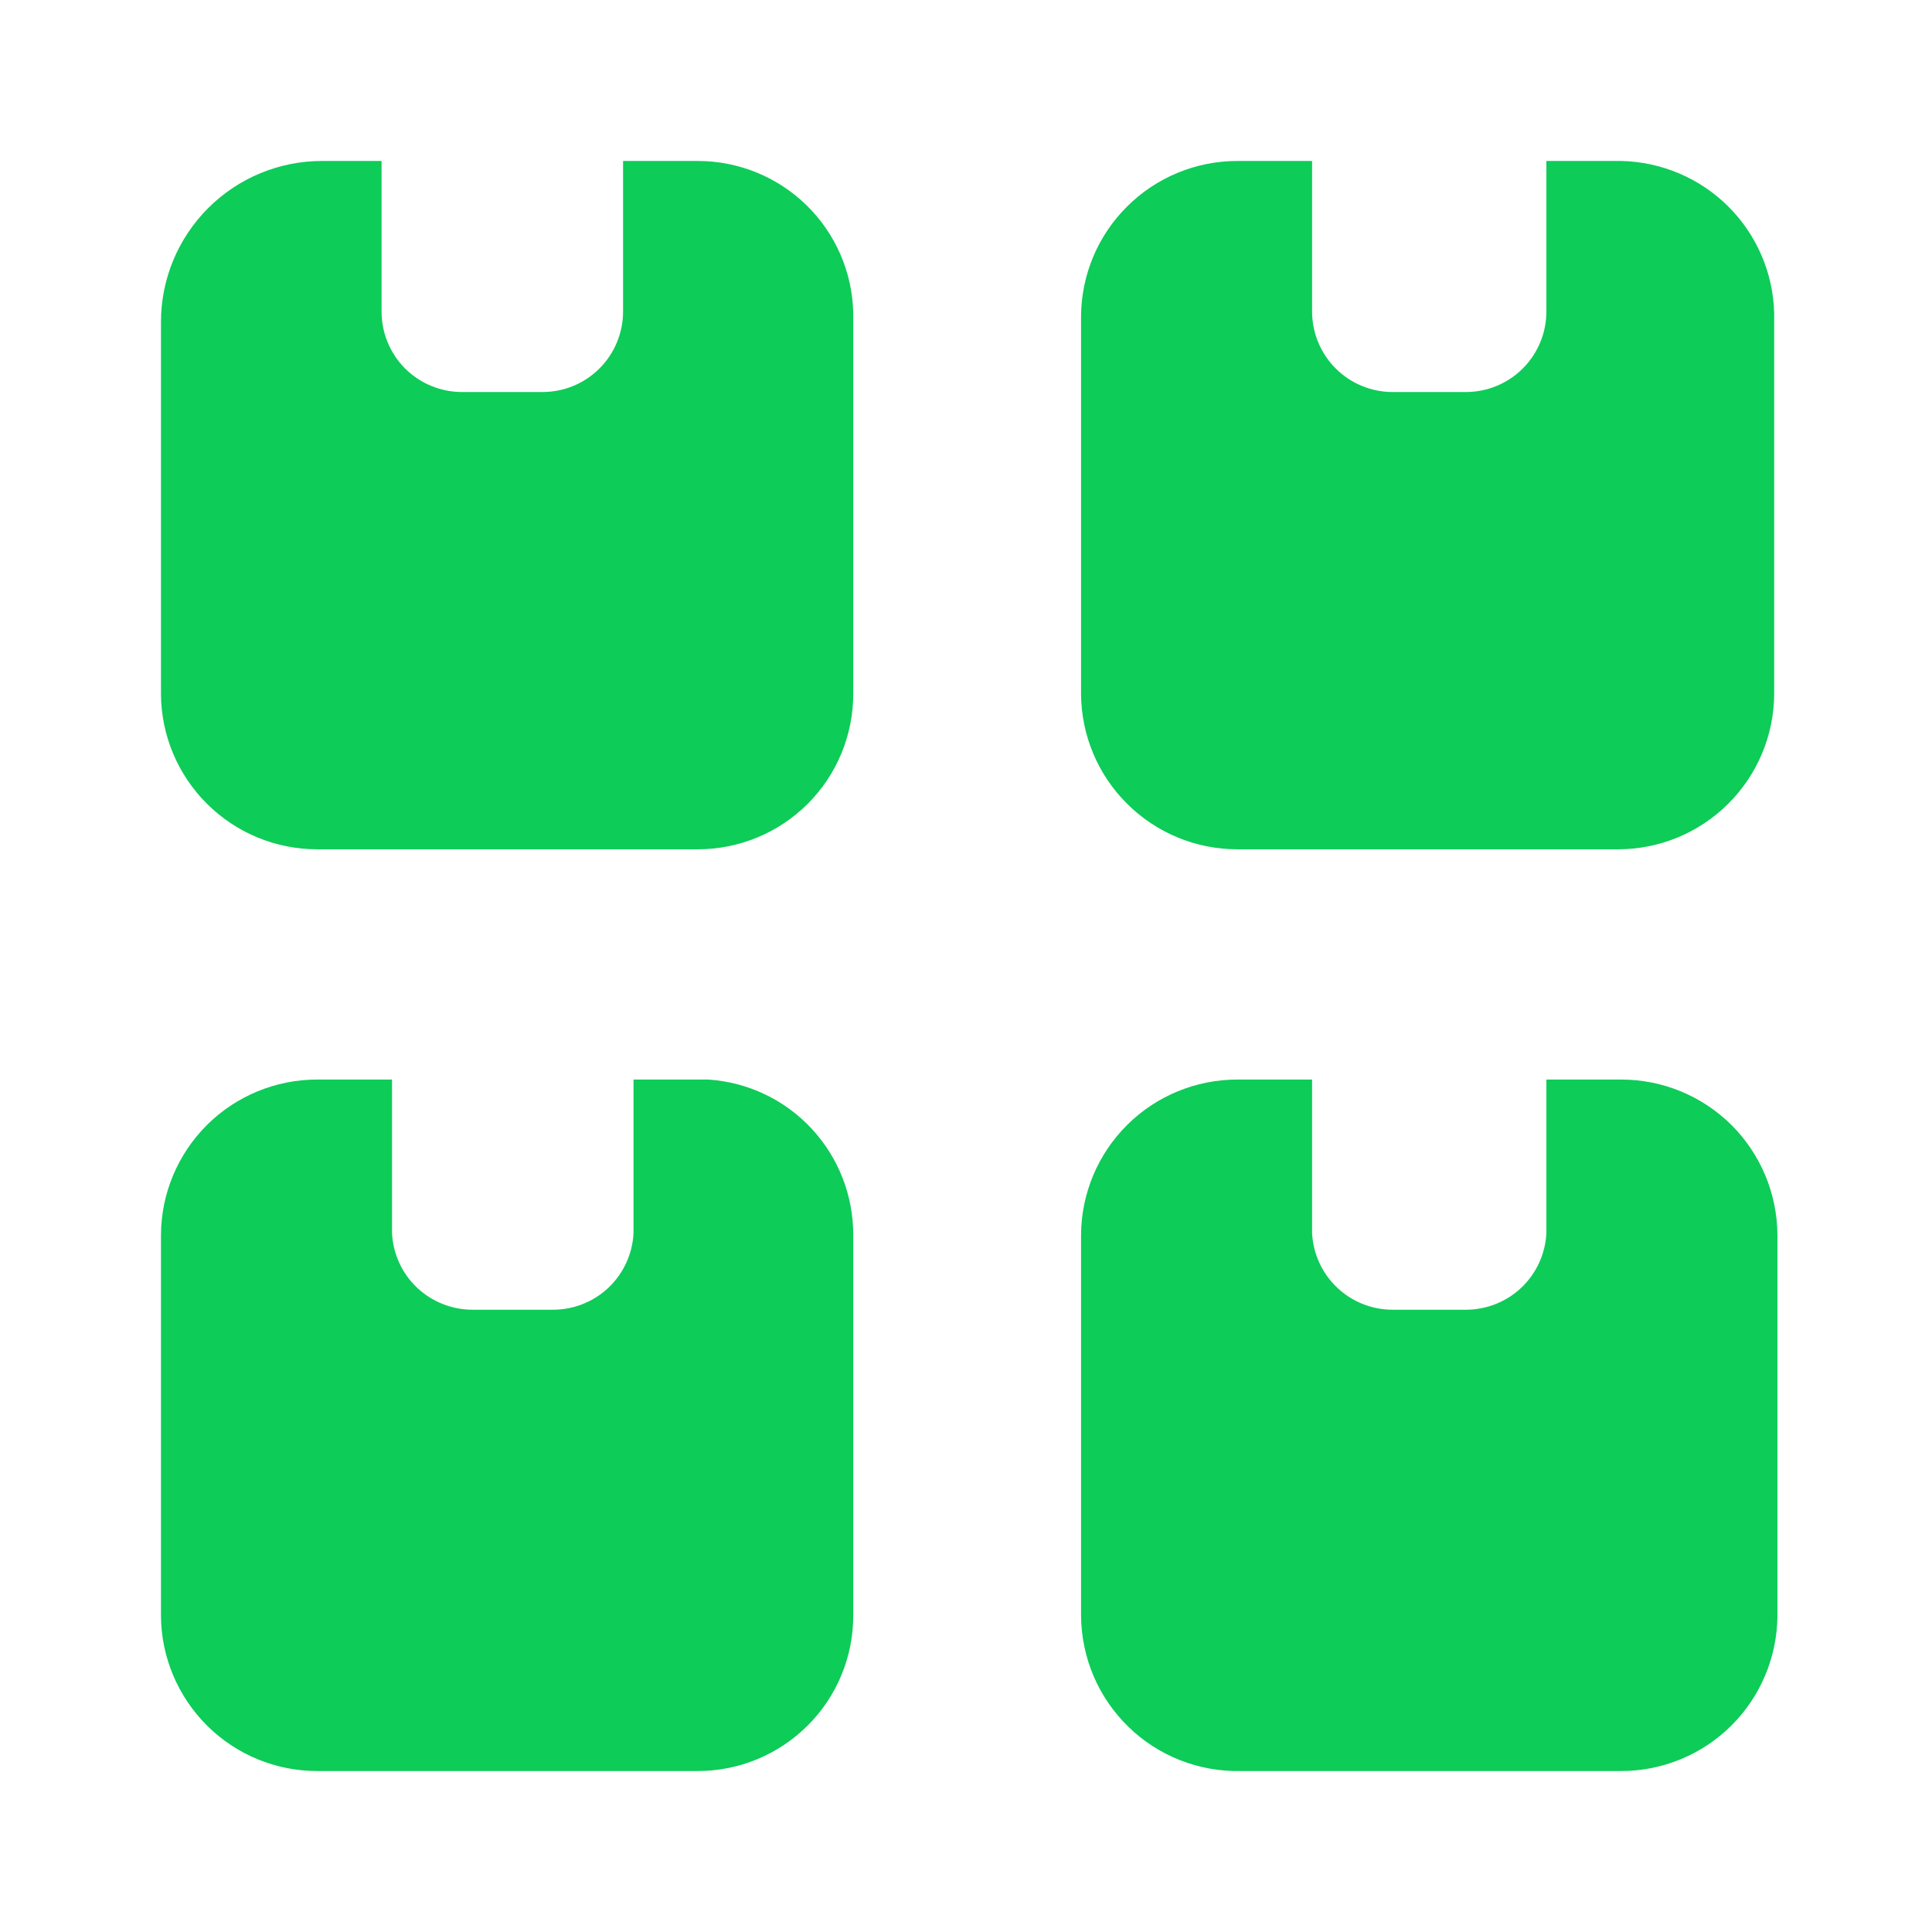
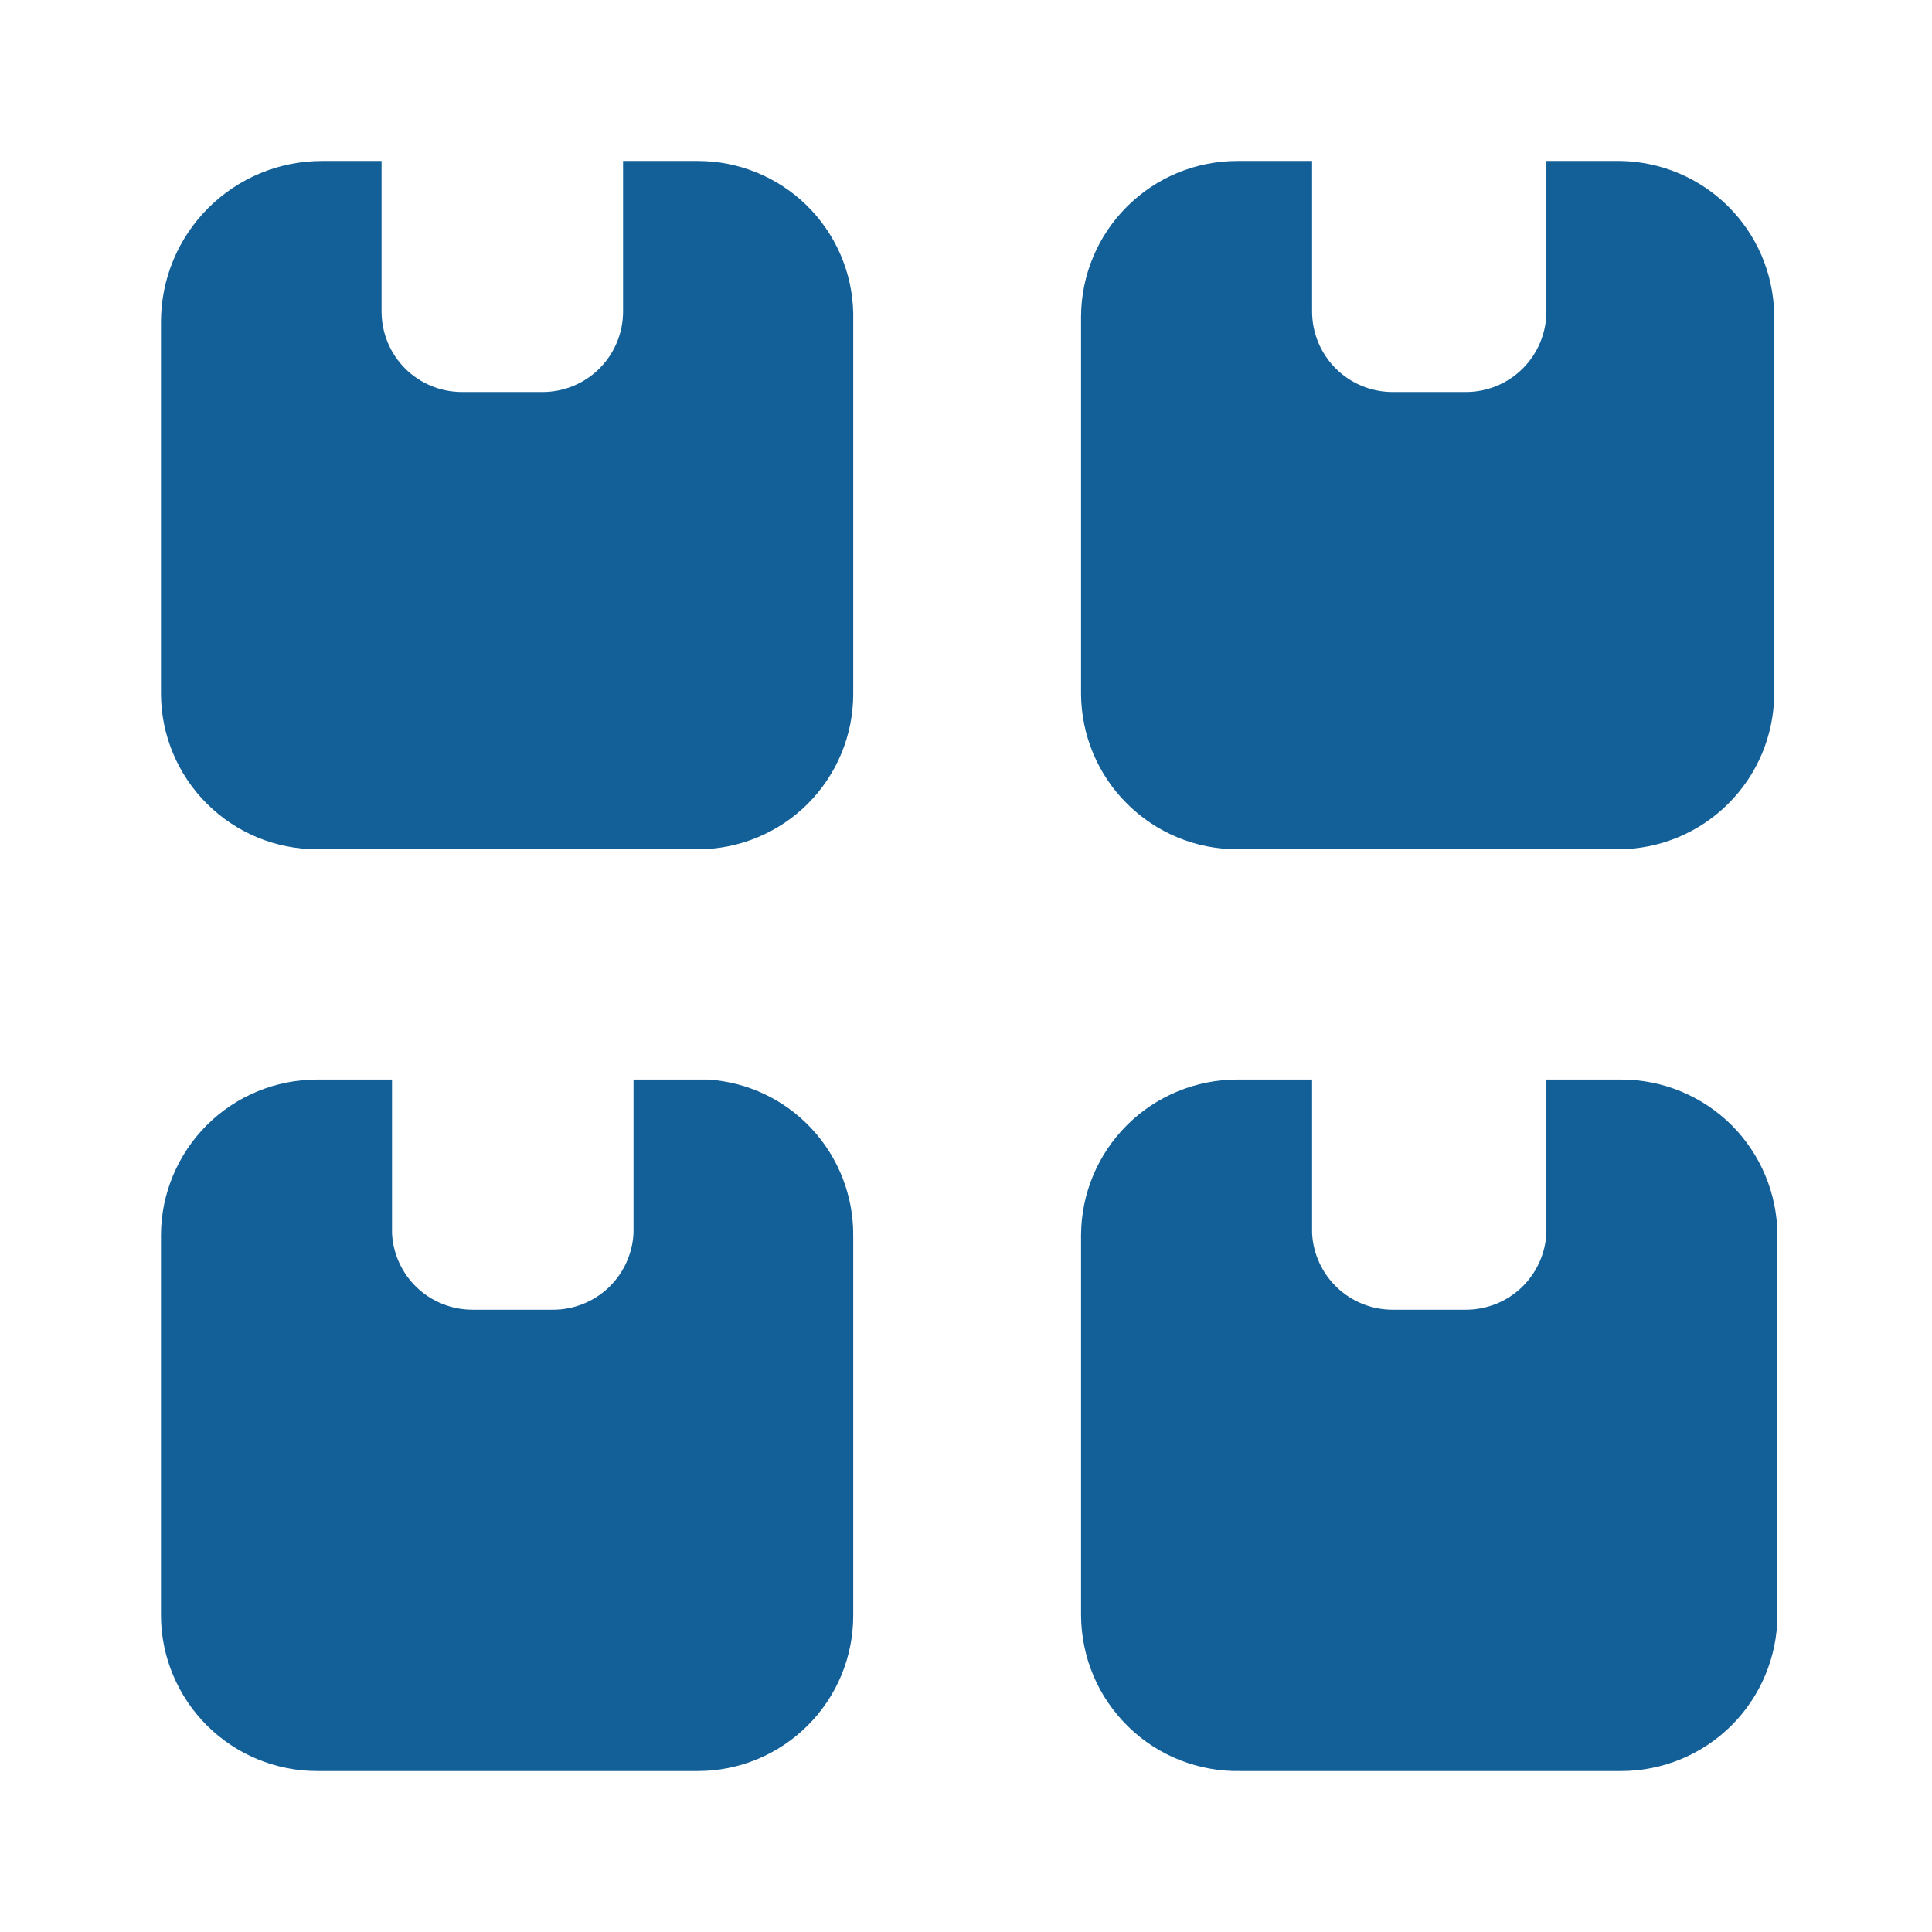
<svg xmlns="http://www.w3.org/2000/svg" width="22" height="22" viewBox="0 0 22 22" fill="none">
-   <path d="M9.716 14.062V18.398C9.716 18.867 9.53 19.317 9.198 19.648C8.866 19.98 8.416 20.167 7.947 20.167H3.611C3.141 20.167 2.69 19.981 2.357 19.649C2.024 19.317 1.835 18.867 1.833 18.398V14.062C1.835 13.592 2.024 13.142 2.357 12.81C2.69 12.479 3.141 12.293 3.611 12.293H4.464V14.043C4.476 14.278 4.577 14.5 4.748 14.662C4.919 14.824 5.145 14.914 5.381 14.914H6.297C6.533 14.914 6.759 14.824 6.93 14.662C7.1 14.5 7.202 14.278 7.214 14.043V12.293H8.066C8.515 12.323 8.935 12.522 9.241 12.851C9.547 13.18 9.717 13.612 9.716 14.062ZM18.461 12.293H17.609V14.043C17.597 14.278 17.495 14.5 17.325 14.662C17.154 14.824 16.928 14.914 16.692 14.914H15.858C15.623 14.914 15.396 14.824 15.226 14.662C15.055 14.5 14.953 14.278 14.941 14.043V12.293H14.089C13.619 12.293 13.168 12.479 12.835 12.81C12.501 13.142 12.313 13.592 12.31 14.062V18.398C12.312 18.633 12.36 18.867 12.452 19.084C12.544 19.301 12.679 19.497 12.848 19.662C13.016 19.827 13.216 19.956 13.436 20.043C13.655 20.129 13.89 20.172 14.126 20.167H18.461C18.931 20.167 19.382 19.981 19.716 19.649C20.049 19.317 20.237 18.867 20.24 18.398V14.062C20.237 13.592 20.049 13.142 19.716 12.81C19.382 12.479 18.931 12.293 18.461 12.293ZM7.947 1.833H7.095V3.547C7.095 3.791 6.998 4.024 6.826 4.196C6.654 4.368 6.421 4.464 6.178 4.464H5.261C5.018 4.464 4.785 4.368 4.613 4.196C4.441 4.024 4.345 3.791 4.345 3.547V1.833H3.666C3.18 1.833 2.714 2.026 2.37 2.37C2.026 2.714 1.833 3.18 1.833 3.667V7.902C1.835 8.372 2.024 8.822 2.357 9.153C2.69 9.485 3.141 9.671 3.611 9.671H7.947C8.416 9.671 8.866 9.484 9.198 9.153C9.53 8.821 9.716 8.371 9.716 7.902V3.566C9.707 3.103 9.516 2.662 9.185 2.338C8.855 2.015 8.41 1.833 7.947 1.833ZM18.461 1.833H17.609V3.547C17.609 3.791 17.512 4.024 17.34 4.196C17.168 4.368 16.935 4.464 16.692 4.464H15.858C15.615 4.464 15.382 4.368 15.21 4.196C15.038 4.024 14.941 3.791 14.941 3.547V1.833H14.089C13.619 1.833 13.168 2.019 12.835 2.351C12.501 2.682 12.313 3.132 12.31 3.602V7.902C12.313 8.372 12.501 8.822 12.835 9.153C13.168 9.485 13.619 9.671 14.089 9.671H18.425C18.895 9.671 19.346 9.485 19.679 9.153C20.012 8.822 20.201 8.372 20.203 7.902V3.566C20.191 3.108 20.004 2.673 19.679 2.35C19.355 2.028 18.919 1.843 18.461 1.833Z" fill="#0DCC58" />
+   <path d="M9.716 14.062V18.398C9.716 18.867 9.53 19.317 9.198 19.648C8.866 19.98 8.416 20.167 7.947 20.167H3.611C3.141 20.167 2.69 19.981 2.357 19.649C2.024 19.317 1.835 18.867 1.833 18.398V14.062C1.835 13.592 2.024 13.142 2.357 12.81C2.69 12.479 3.141 12.293 3.611 12.293H4.464V14.043C4.476 14.278 4.577 14.5 4.748 14.662C4.919 14.824 5.145 14.914 5.381 14.914H6.297C6.533 14.914 6.759 14.824 6.93 14.662C7.1 14.5 7.202 14.278 7.214 14.043V12.293H8.066C8.515 12.323 8.935 12.522 9.241 12.851C9.547 13.18 9.717 13.612 9.716 14.062ZM18.461 12.293H17.609V14.043C17.597 14.278 17.495 14.5 17.325 14.662C17.154 14.824 16.928 14.914 16.692 14.914H15.858C15.623 14.914 15.396 14.824 15.226 14.662C15.055 14.5 14.953 14.278 14.941 14.043V12.293H14.089C13.619 12.293 13.168 12.479 12.835 12.81C12.501 13.142 12.313 13.592 12.31 14.062V18.398C12.312 18.633 12.36 18.867 12.452 19.084C12.544 19.301 12.679 19.497 12.848 19.662C13.016 19.827 13.216 19.956 13.436 20.043C13.655 20.129 13.89 20.172 14.126 20.167H18.461C18.931 20.167 19.382 19.981 19.716 19.649C20.049 19.317 20.237 18.867 20.24 18.398V14.062C20.237 13.592 20.049 13.142 19.716 12.81C19.382 12.479 18.931 12.293 18.461 12.293ZM7.947 1.833H7.095V3.547C7.095 3.791 6.998 4.024 6.826 4.196C6.654 4.368 6.421 4.464 6.178 4.464H5.261C5.018 4.464 4.785 4.368 4.613 4.196C4.441 4.024 4.345 3.791 4.345 3.547V1.833H3.666C3.18 1.833 2.714 2.026 2.37 2.37C2.026 2.714 1.833 3.18 1.833 3.667V7.902C1.835 8.372 2.024 8.822 2.357 9.153C2.69 9.485 3.141 9.671 3.611 9.671H7.947C8.416 9.671 8.866 9.484 9.198 9.153C9.53 8.821 9.716 8.371 9.716 7.902V3.566C9.707 3.103 9.516 2.662 9.185 2.338C8.855 2.015 8.41 1.833 7.947 1.833ZM18.461 1.833H17.609V3.547C17.609 3.791 17.512 4.024 17.34 4.196C17.168 4.368 16.935 4.464 16.692 4.464H15.858C15.615 4.464 15.382 4.368 15.21 4.196C15.038 4.024 14.941 3.791 14.941 3.547V1.833H14.089C13.619 1.833 13.168 2.019 12.835 2.351C12.501 2.682 12.313 3.132 12.31 3.602V7.902C12.313 8.372 12.501 8.822 12.835 9.153C13.168 9.485 13.619 9.671 14.089 9.671H18.425C18.895 9.671 19.346 9.485 19.679 9.153C20.012 8.822 20.201 8.372 20.203 7.902V3.566C20.191 3.108 20.004 2.673 19.679 2.35C19.355 2.028 18.919 1.843 18.461 1.833Z" fill="#136099" />
</svg>
